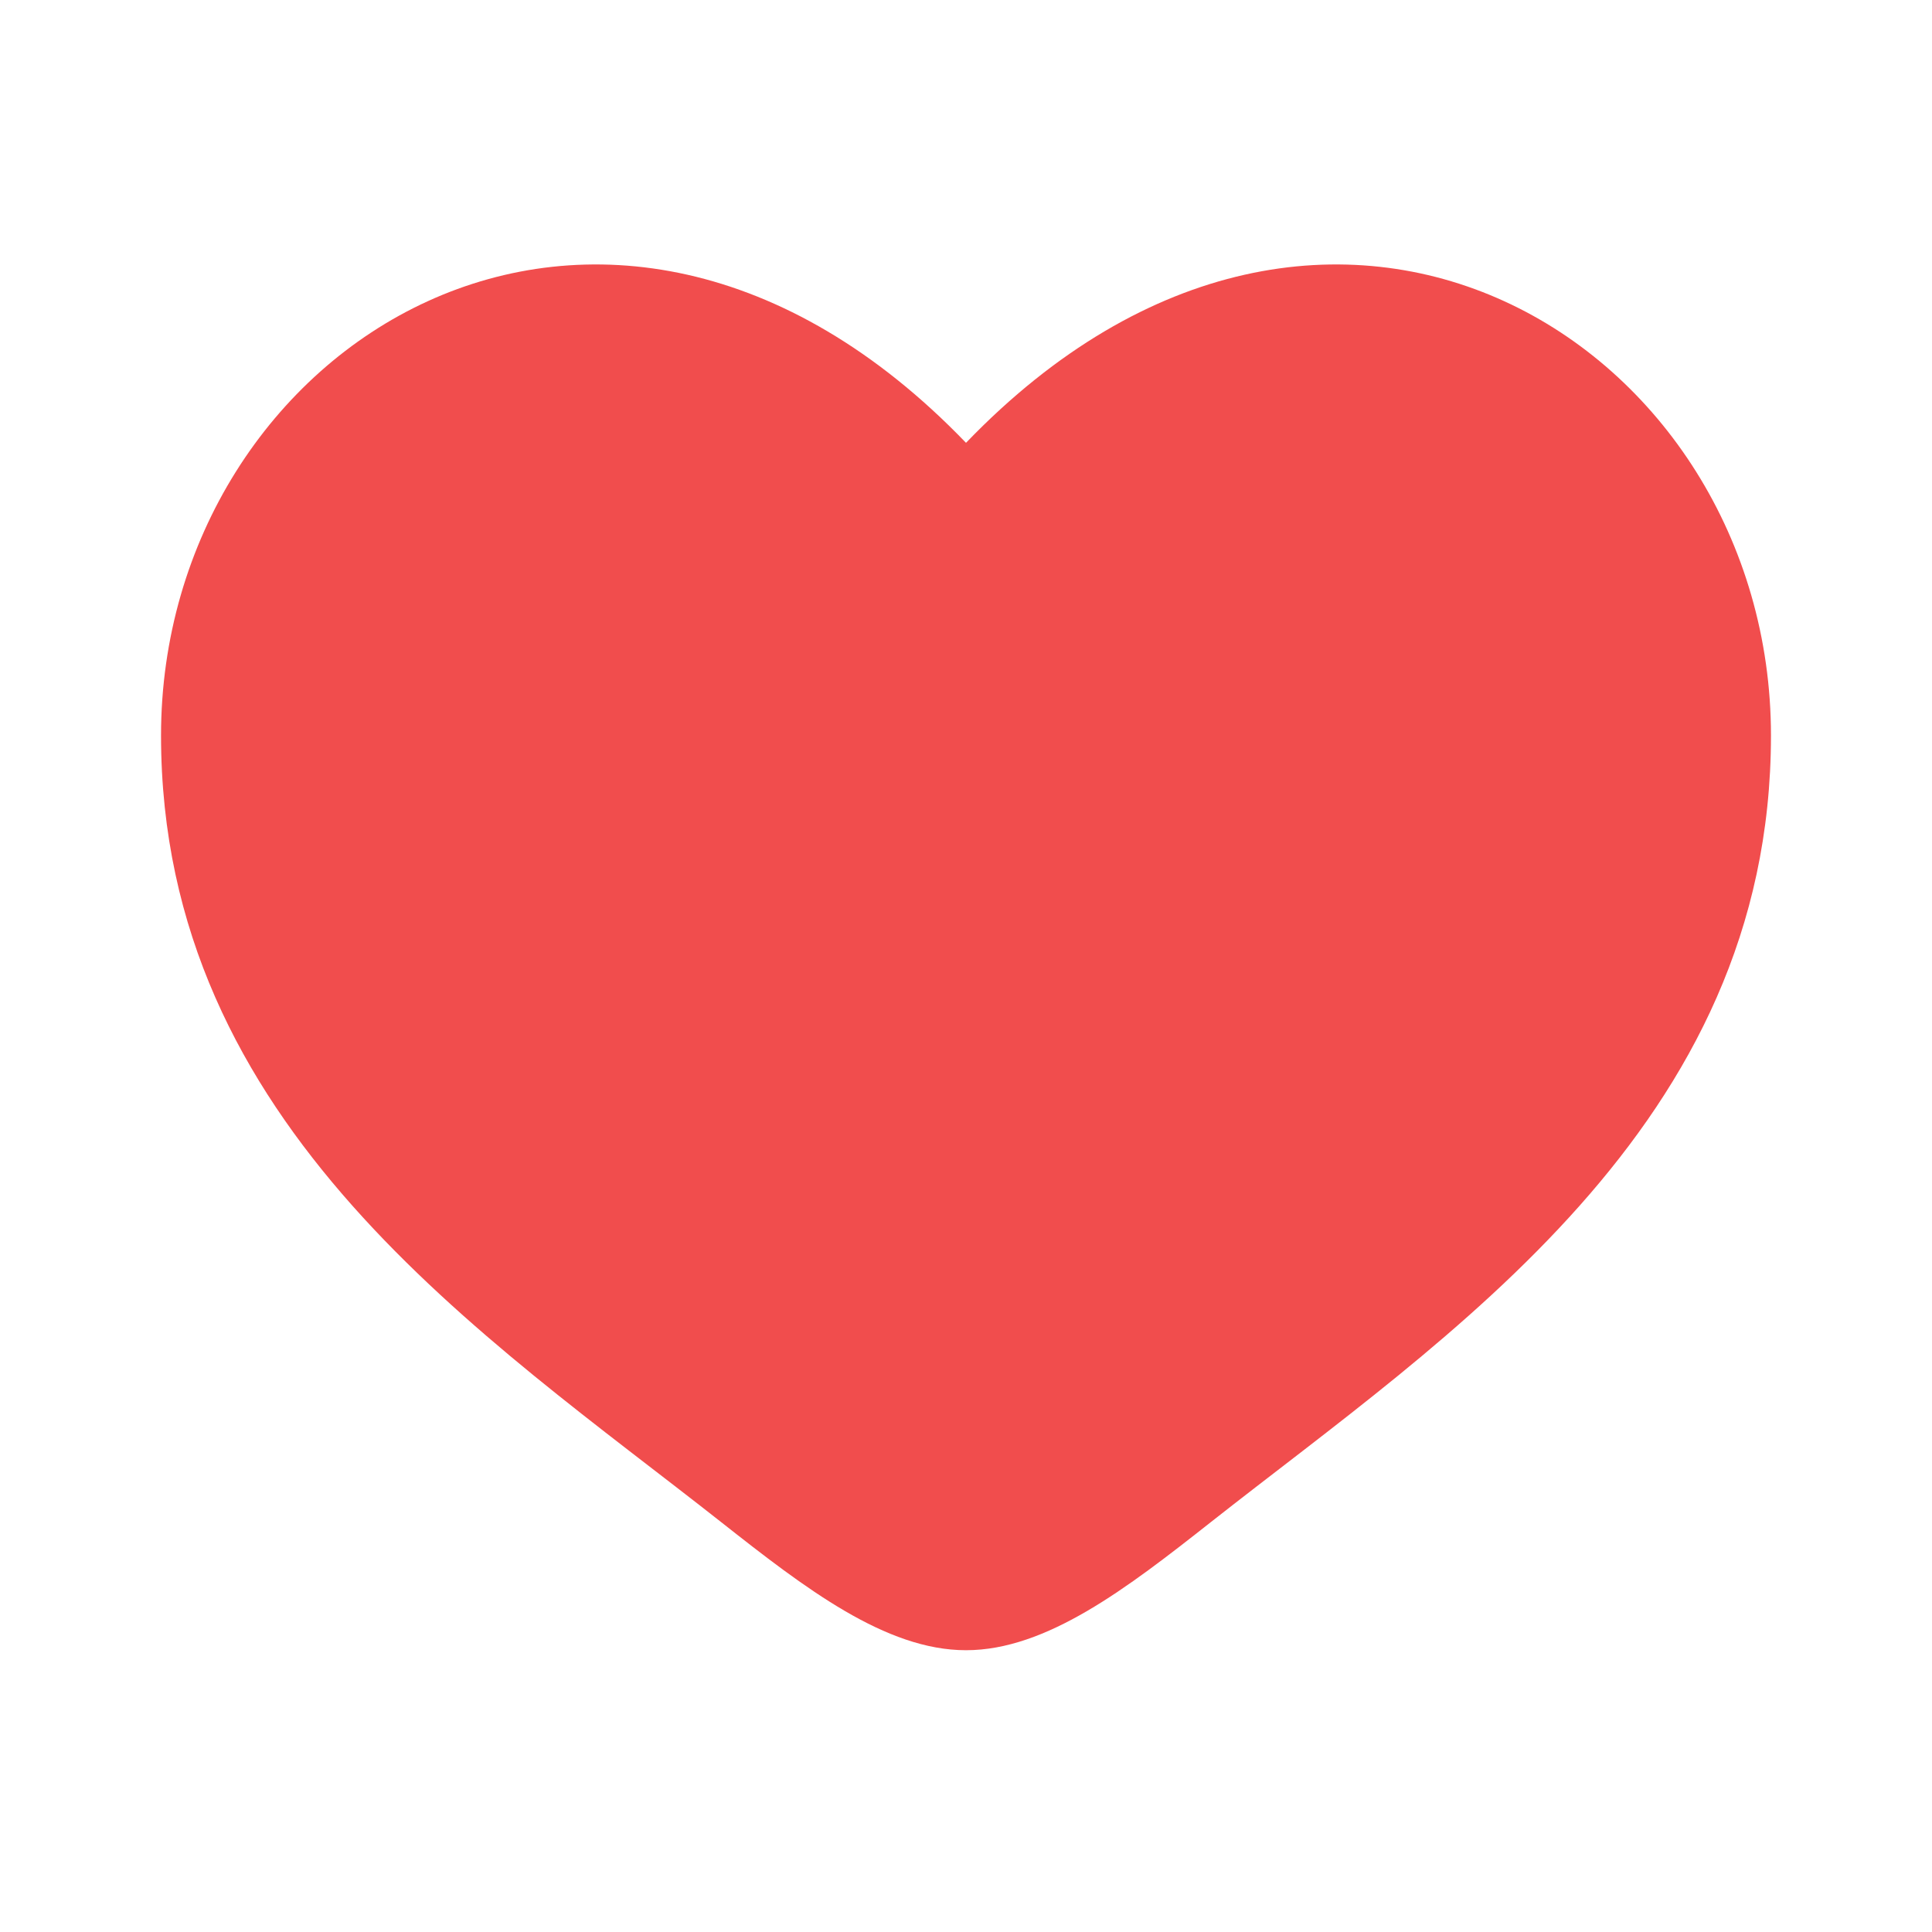
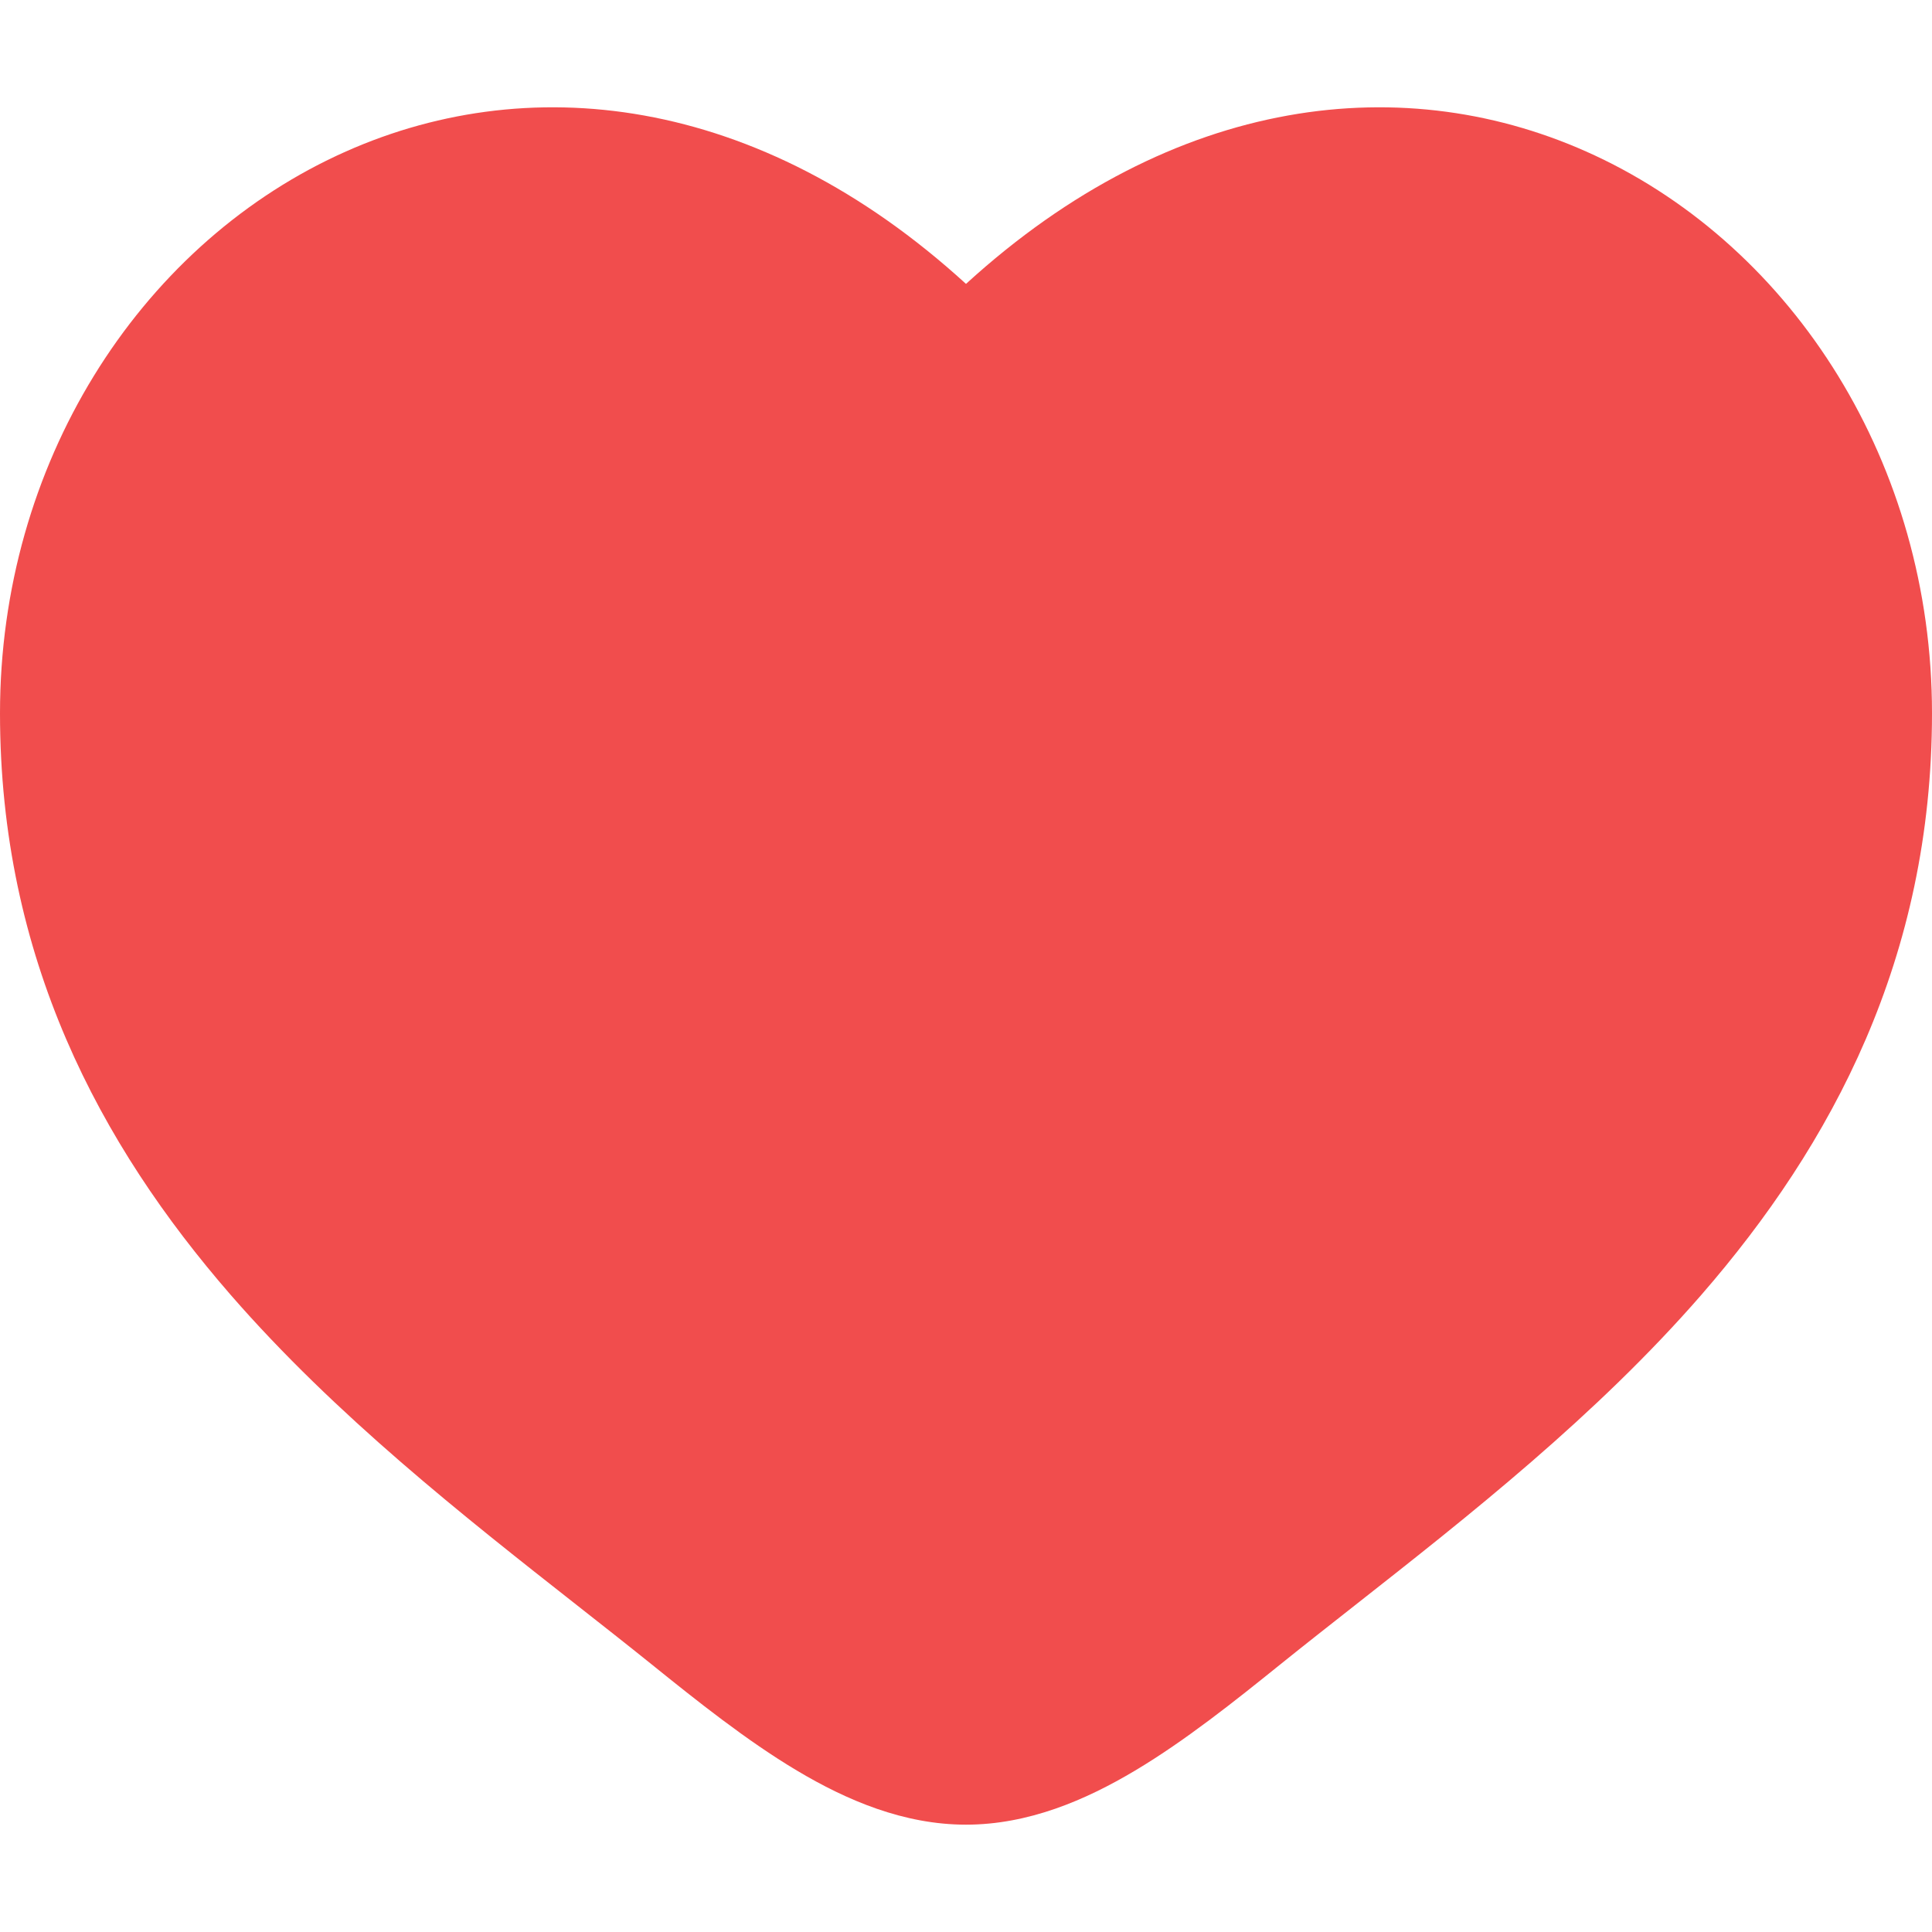
- <svg xmlns="http://www.w3.org/2000/svg" width="20" height="20" viewBox="0 0 20 20" fill="none">
-   <path d="M1.667 7.614C1.667 11.667 5.016 13.826 7.468 15.759C8.333 16.441 9.167 17.083 10 17.083C10.833 17.083 11.667 16.441 12.532 15.759C14.984 13.826 18.333 11.667 18.333 7.614C18.333 3.562 13.75 0.688 10 4.584C6.25 0.688 1.667 3.562 1.667 7.614Z" fill="#F14D4D" />
+ <svg xmlns="http://www.w3.org/2000/svg" width="20" height="20" viewBox="0 0 18 16" fill="none">
+   <path d="M3.662 1.616C2.273 2.264 1.256 3.806 1.256 5.645C1.256 7.523 2.009 8.971 3.088 10.212C3.977 11.235 5.054 12.083 6.104 12.909C6.354 13.106 6.602 13.301 6.845 13.497C7.285 13.851 7.678 14.162 8.057 14.388C8.436 14.614 8.741 14.718 9 14.718C9.259 14.718 9.564 14.614 9.943 14.388C10.322 14.162 10.714 13.851 11.155 13.497C11.399 13.301 11.646 13.106 11.896 12.909C12.946 12.082 14.023 11.235 14.912 10.212C15.991 8.971 16.744 7.523 16.744 5.645C16.744 3.806 15.727 2.264 14.338 1.616C12.988 0.986 11.175 1.153 9.452 2.981C9.334 3.106 9.171 3.177 9 3.177C8.829 3.177 8.666 3.106 8.548 2.981C6.825 1.153 5.012 0.986 3.662 1.616ZM9 1.645C7.064 -0.123 4.897 -0.371 3.14 0.449C1.285 1.315 0 3.326 0 5.645C0 7.923 0.93 9.662 2.149 11.064C3.125 12.186 4.32 13.126 5.376 13.956C5.615 14.144 5.847 14.326 6.068 14.504C6.496 14.849 6.957 15.217 7.423 15.495C7.89 15.774 8.422 16 9 16C9.578 16 10.11 15.774 10.577 15.495C11.043 15.217 11.504 14.849 11.932 14.504C12.153 14.326 12.385 14.144 12.624 13.956C13.68 13.126 14.875 12.186 15.851 11.064C17.07 9.662 18 7.923 18 5.645C18 3.326 16.715 1.315 14.86 0.449C13.103 -0.371 10.936 -0.123 9 1.645Z" fill="#F14D4D" />
</svg>
